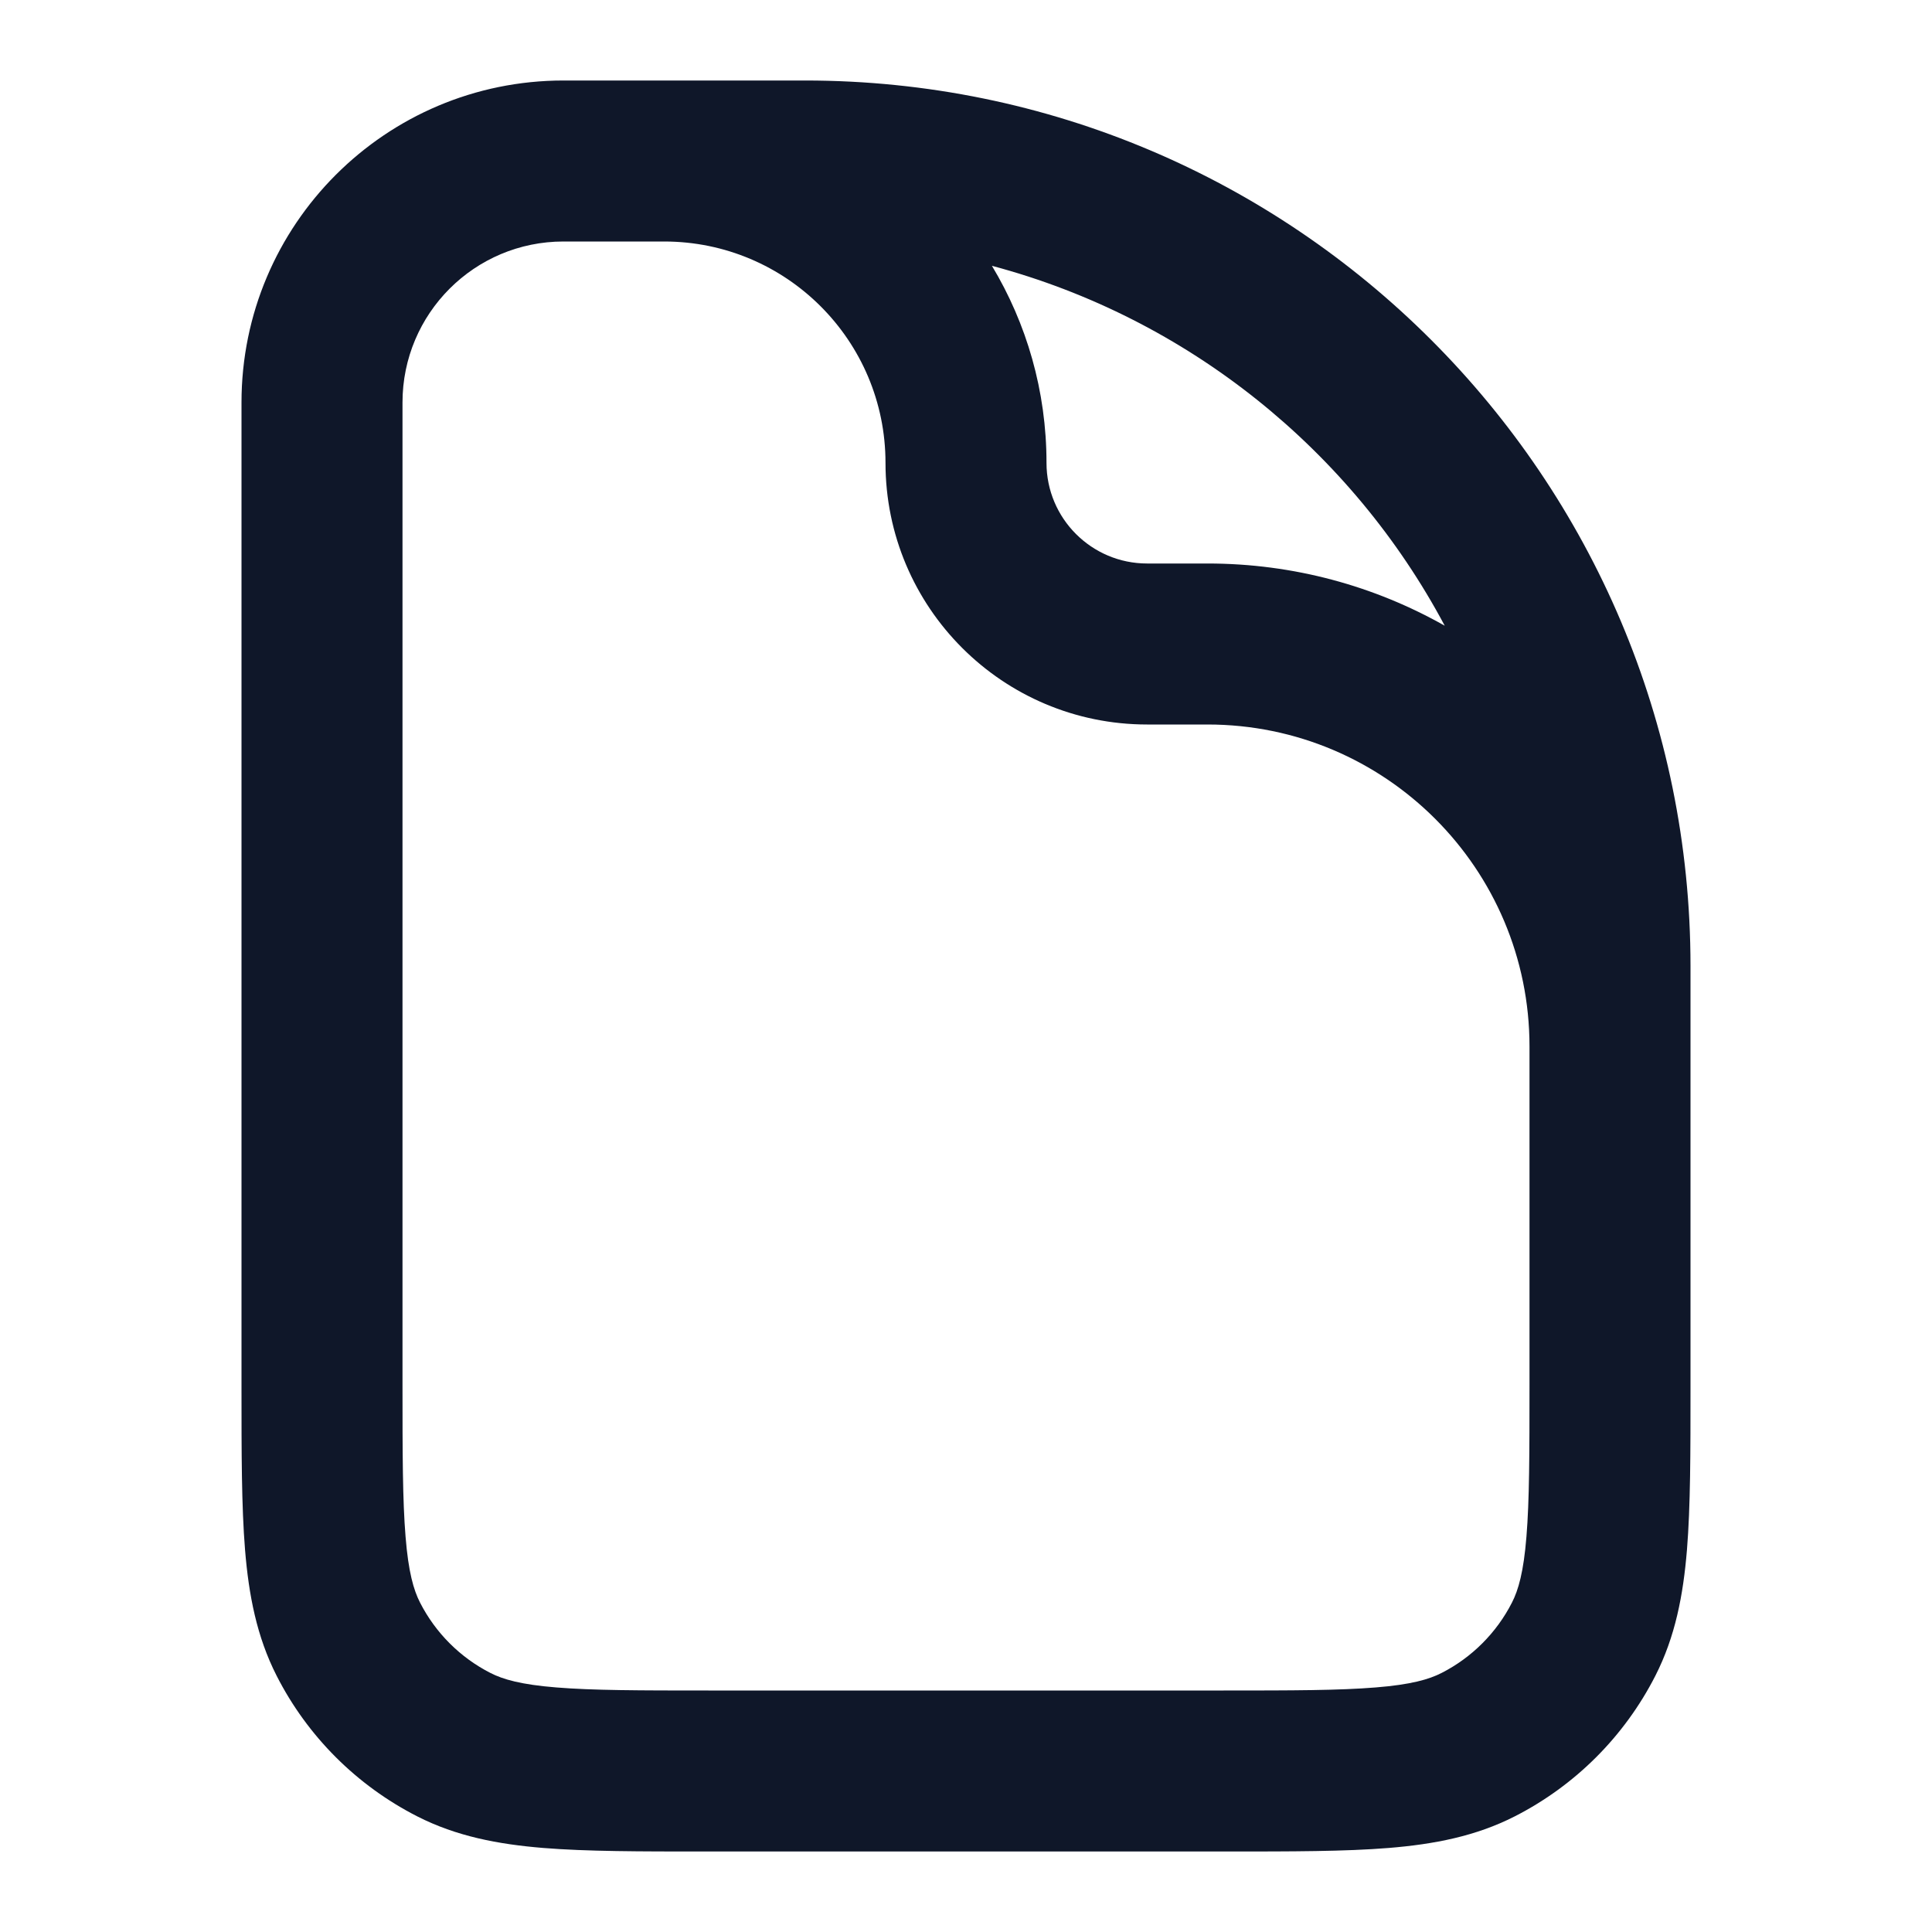
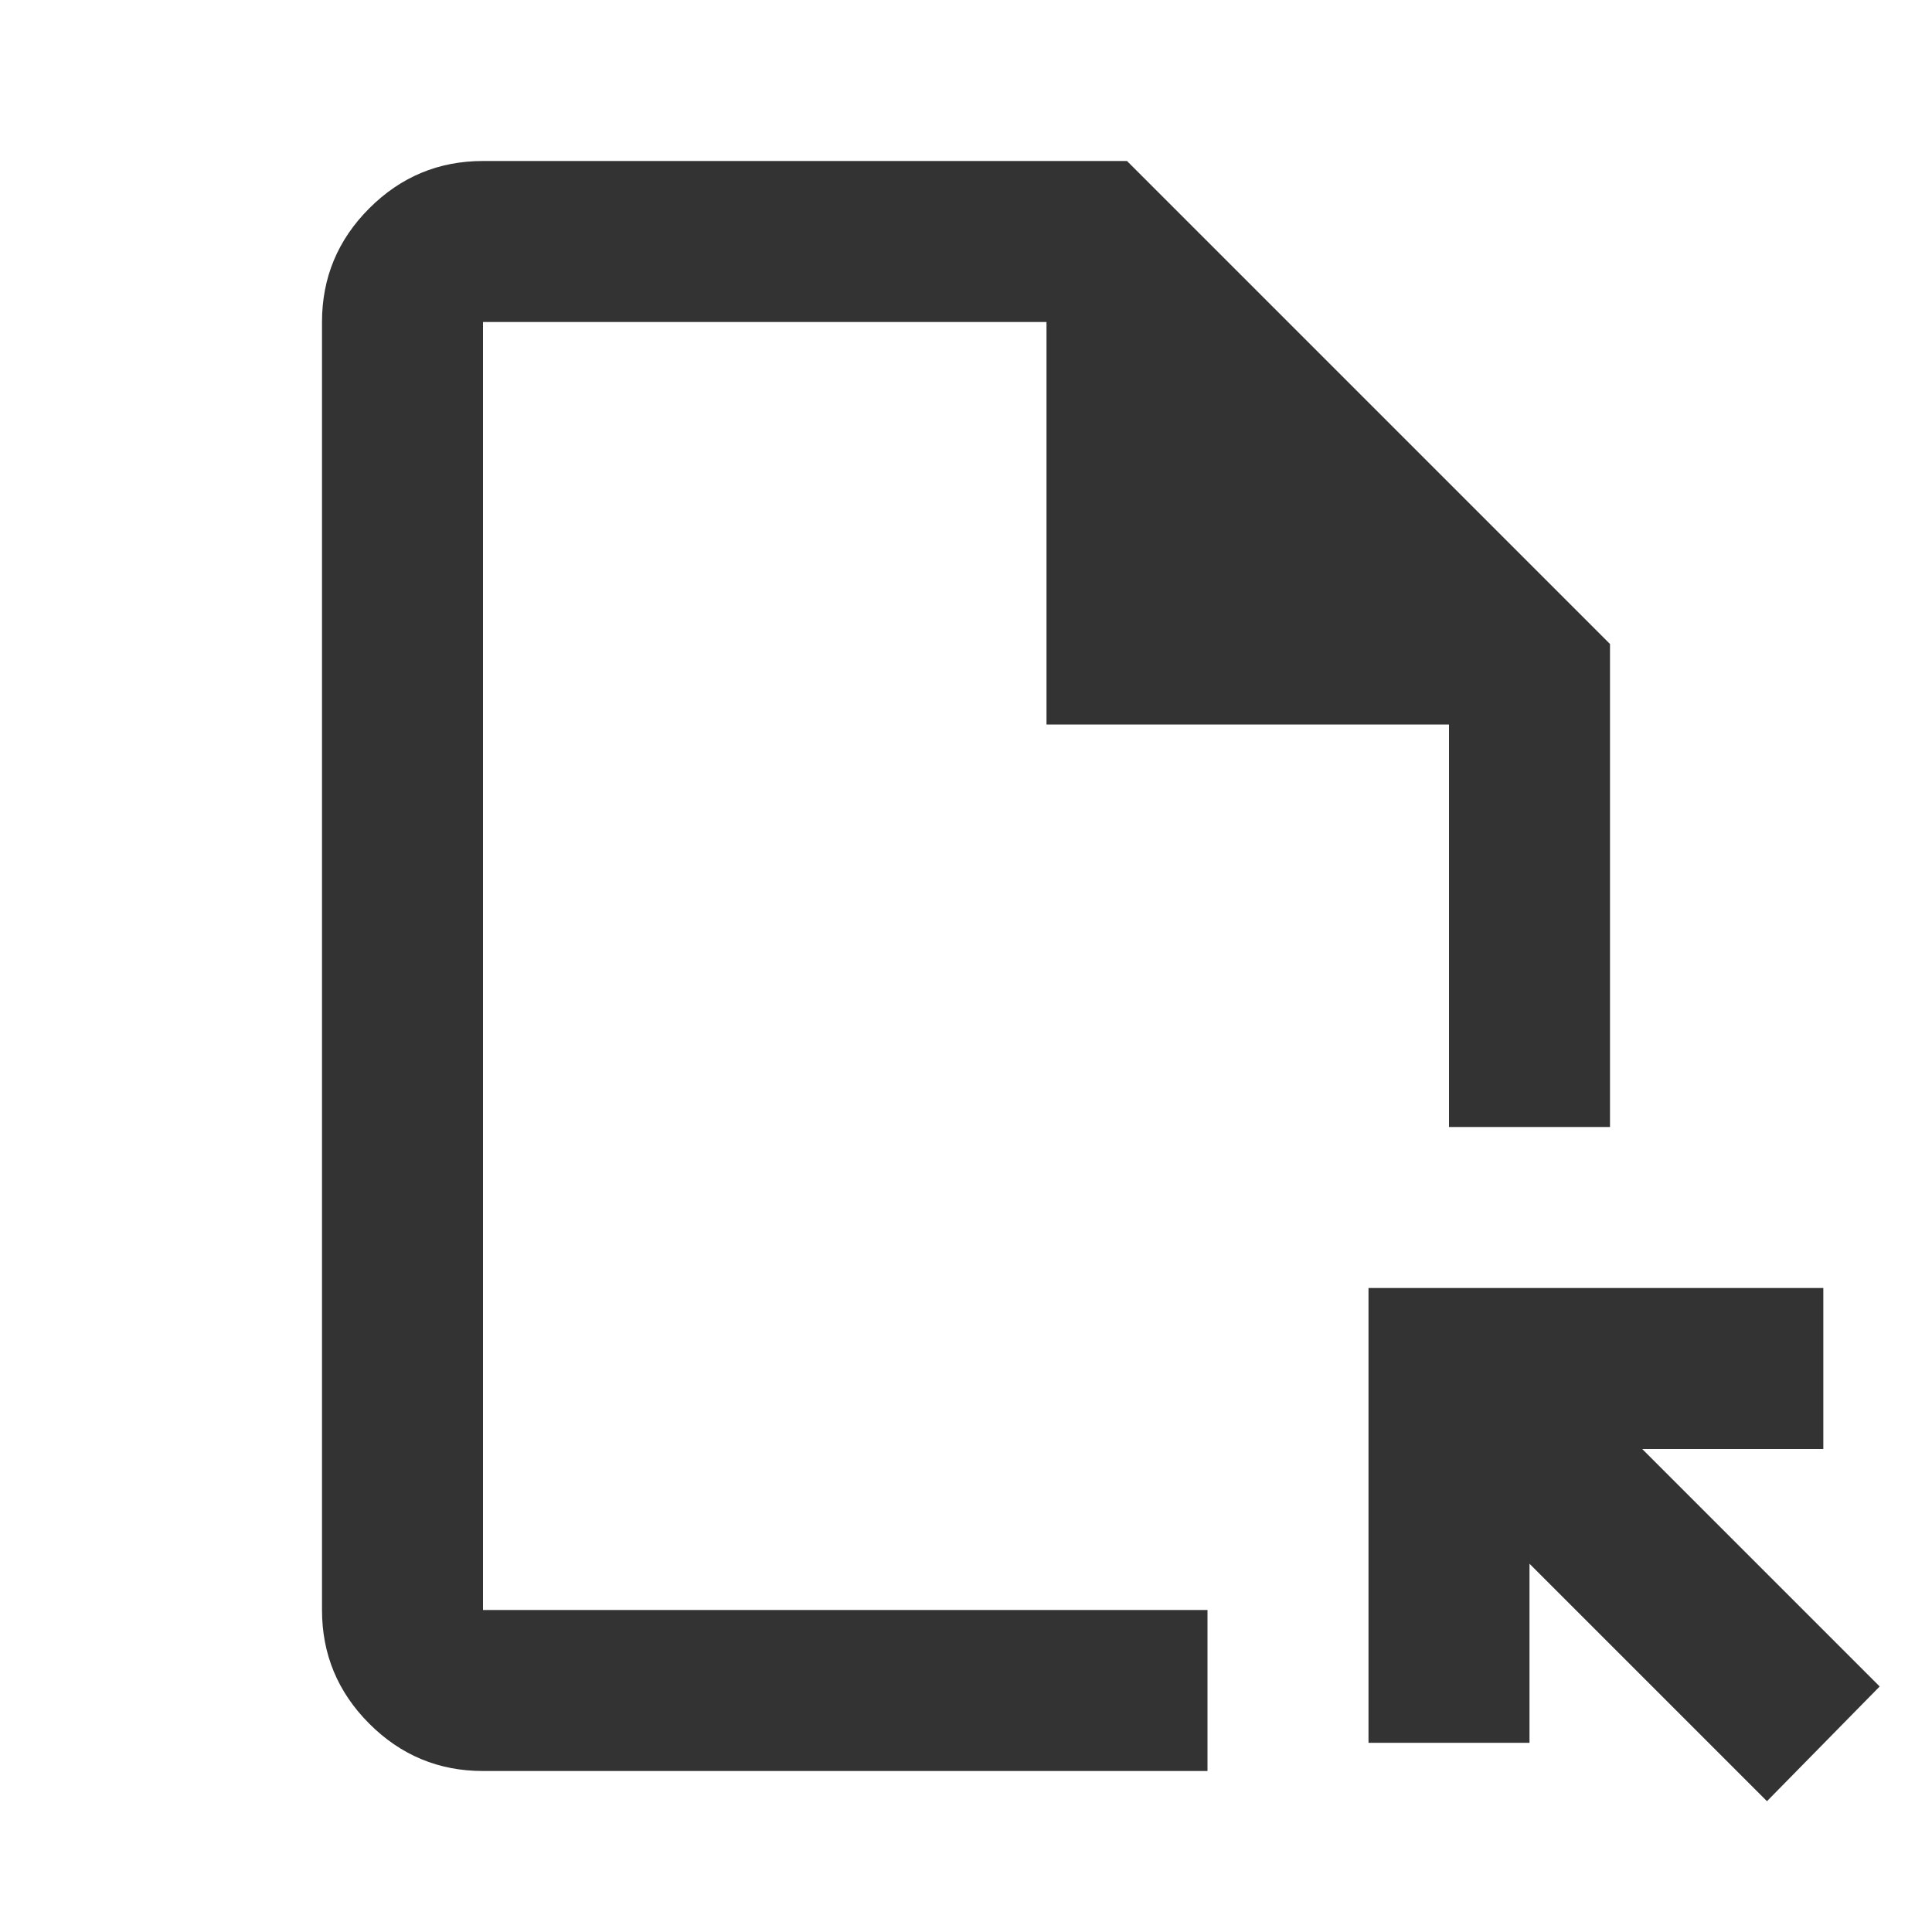
- <svg xmlns="http://www.w3.org/2000/svg" width="800px" height="800px" viewBox="0 0 24 24" fill="none">
-   <path fill-rule="evenodd" clip-rule="evenodd" d="M7 3C5.895 3 5 3.895 5 5V17.2C5 18.057 5.001 18.639 5.038 19.089C5.073 19.527 5.138 19.752 5.218 19.908C5.41 20.284 5.716 20.59 6.092 20.782C6.248 20.862 6.473 20.927 6.911 20.962C7.361 20.999 7.943 21 8.8 21H15.2C16.057 21 16.639 20.999 17.089 20.962C17.527 20.927 17.752 20.862 17.908 20.782C18.284 20.59 18.59 20.284 18.782 19.908C18.862 19.752 18.927 19.527 18.962 19.089C18.999 18.639 19 18.057 19 17.2V13C19 10.791 17.209 9 15 9H14.25C12.455 9 11 7.545 11 5.75C11 4.231 9.769 3 8.25 3H7ZM10 1C16.075 1 21 5.925 21 12V17.241C21 18.046 21 18.711 20.956 19.252C20.91 19.814 20.811 20.331 20.564 20.816C20.18 21.569 19.569 22.18 18.816 22.564C18.331 22.811 17.814 22.91 17.252 22.956C16.711 23 16.046 23 15.241 23H8.759C7.954 23 7.289 23 6.748 22.956C6.186 22.91 5.669 22.811 5.184 22.564C4.431 22.18 3.819 21.569 3.436 20.816C3.189 20.331 3.09 19.814 3.044 19.252C3 18.711 3 18.046 3 17.241L3 5C3 2.791 4.791 1 7 1H10ZM17.947 7.773C16.787 5.595 14.757 3.951 12.322 3.302C12.752 4.017 13 4.855 13 5.75C13 6.44 13.56 7 14.25 7H15C16.071 7 17.077 7.281 17.947 7.773Z" fill="#0F1729" />
+ <svg xmlns="http://www.w3.org/2000/svg" height="24px" viewBox="0 -960 960 960" width="24px" fill="#333">
+   <path d="M240-80q-33 0-56.5-23.5T160-160v-640q0-33 23.5-56.5T240-880h320l240 240v240h-80v-200H520v-200H240v640h360v80H240Zm638 15L760-183v89h-80v-226h226v80h-90l118 118-56 57Zm-638-95v-640 640Z" />
</svg>
